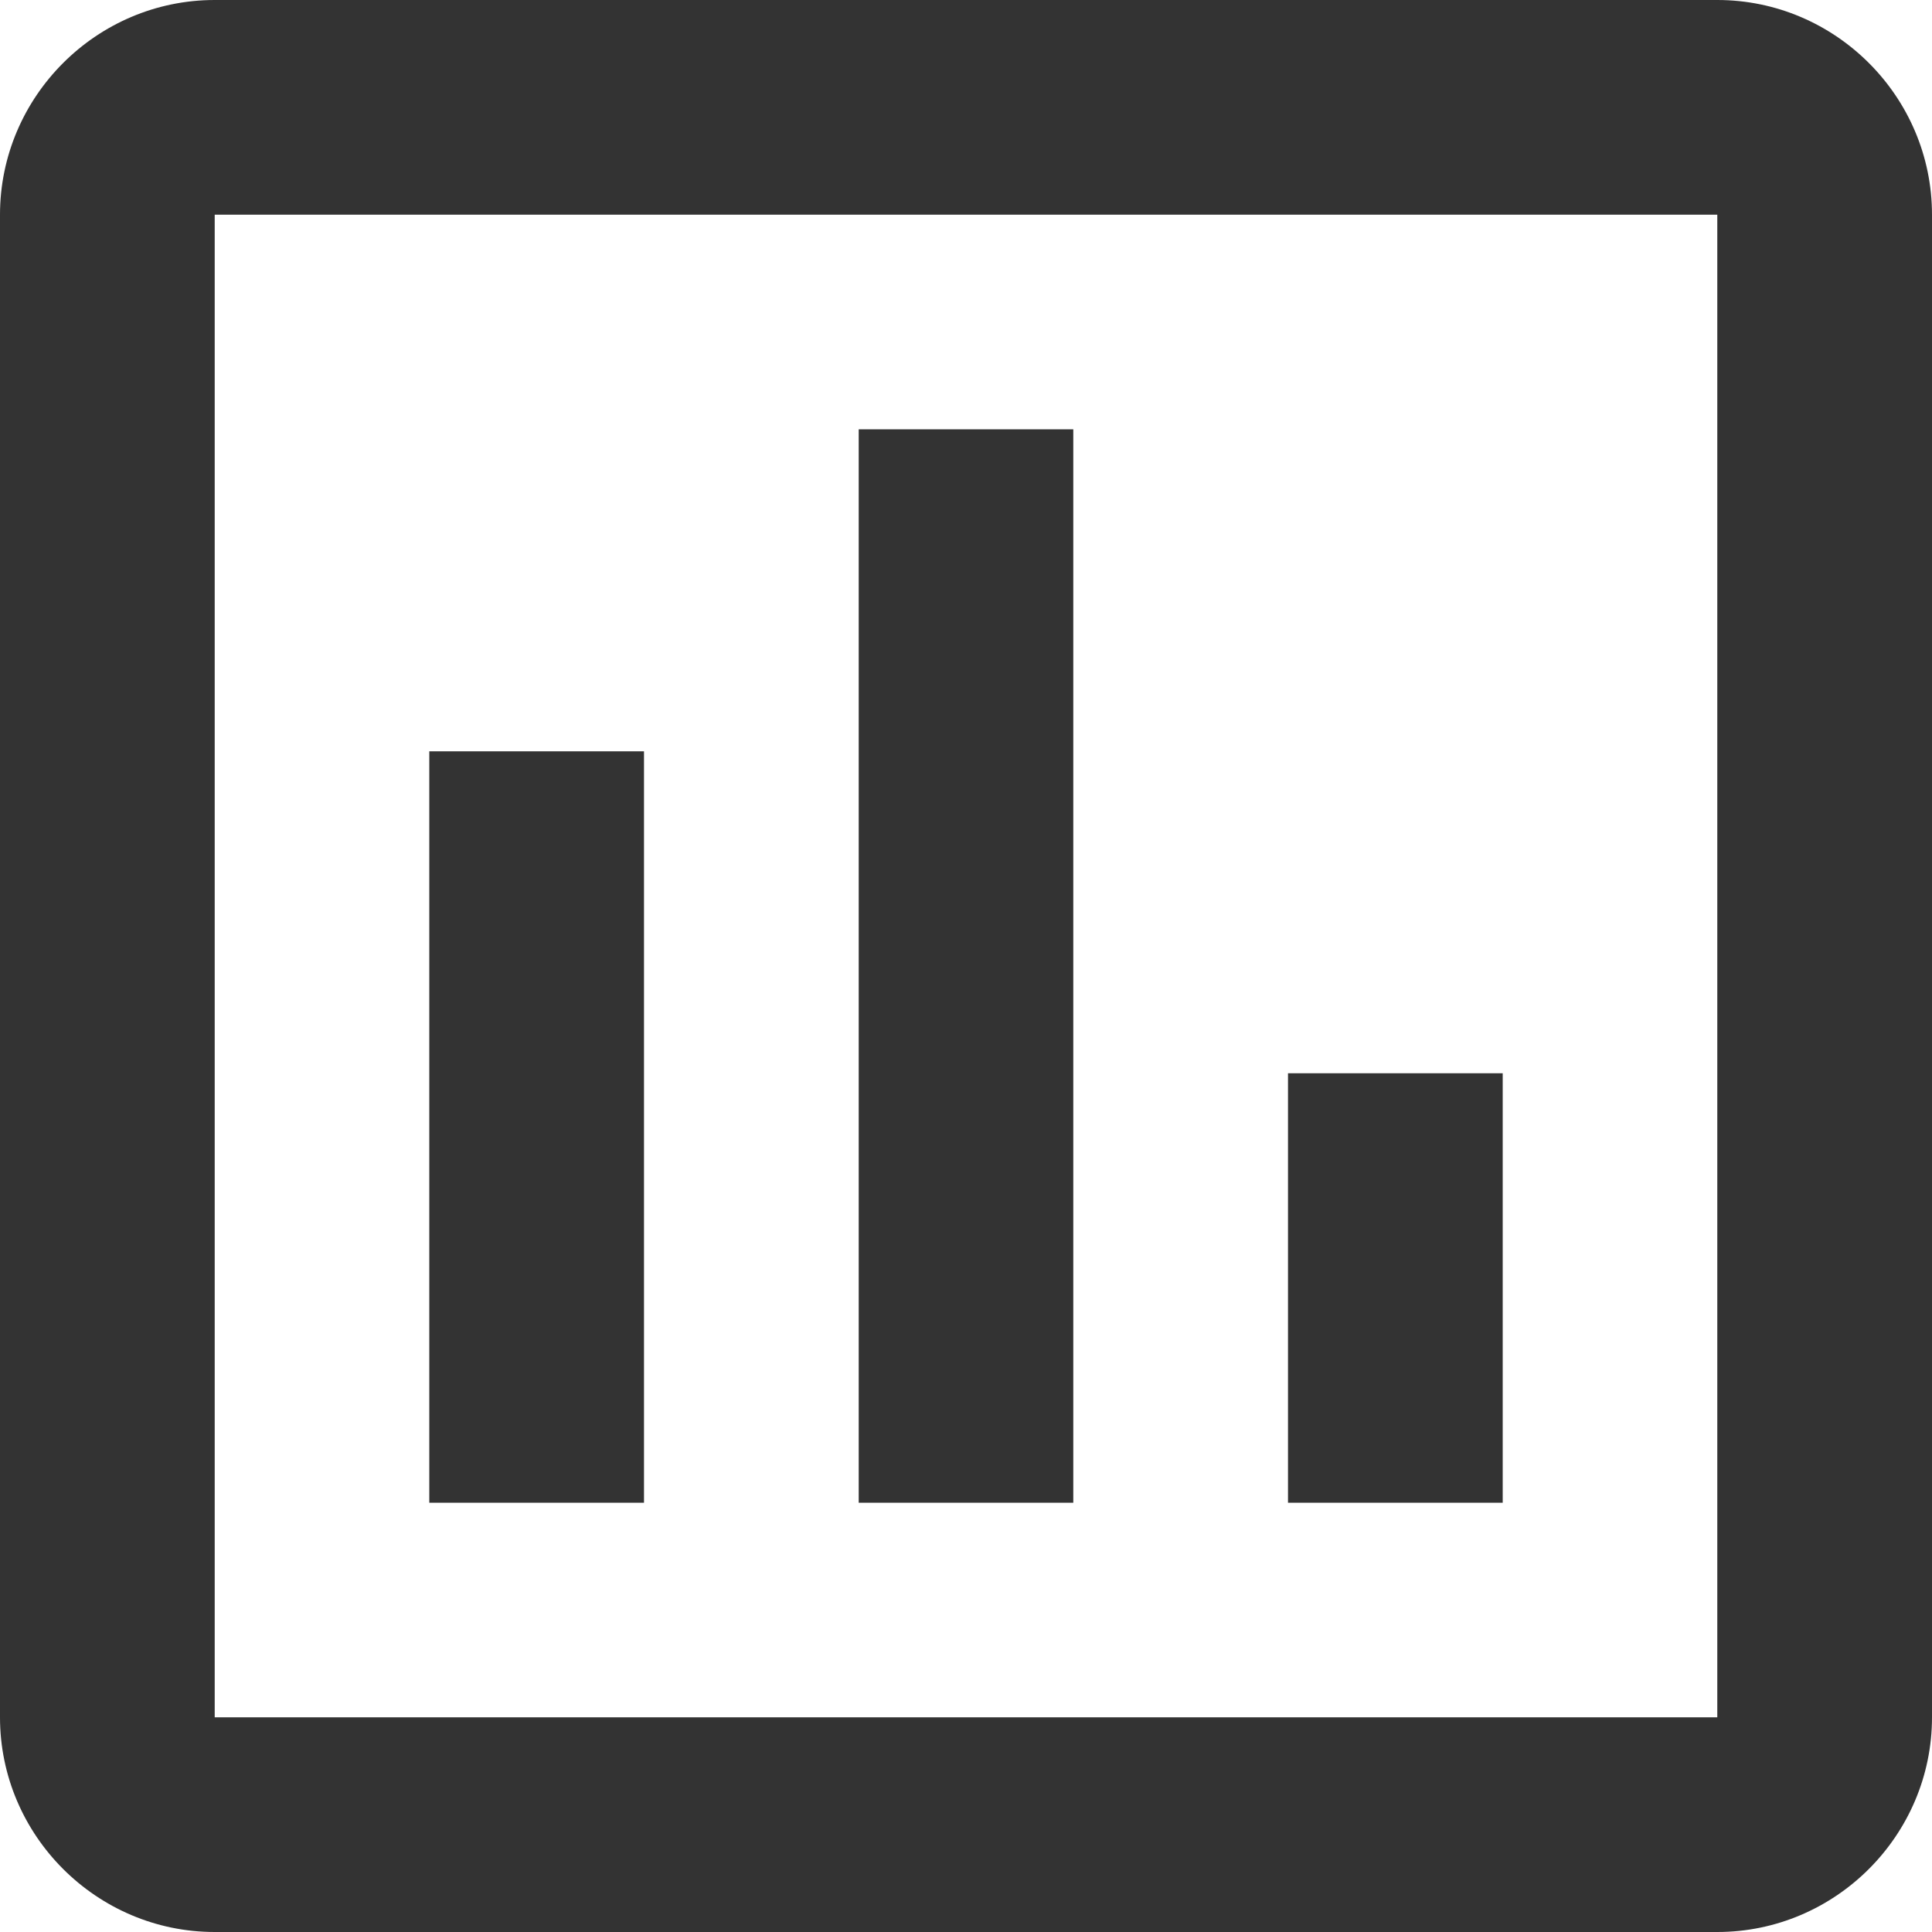
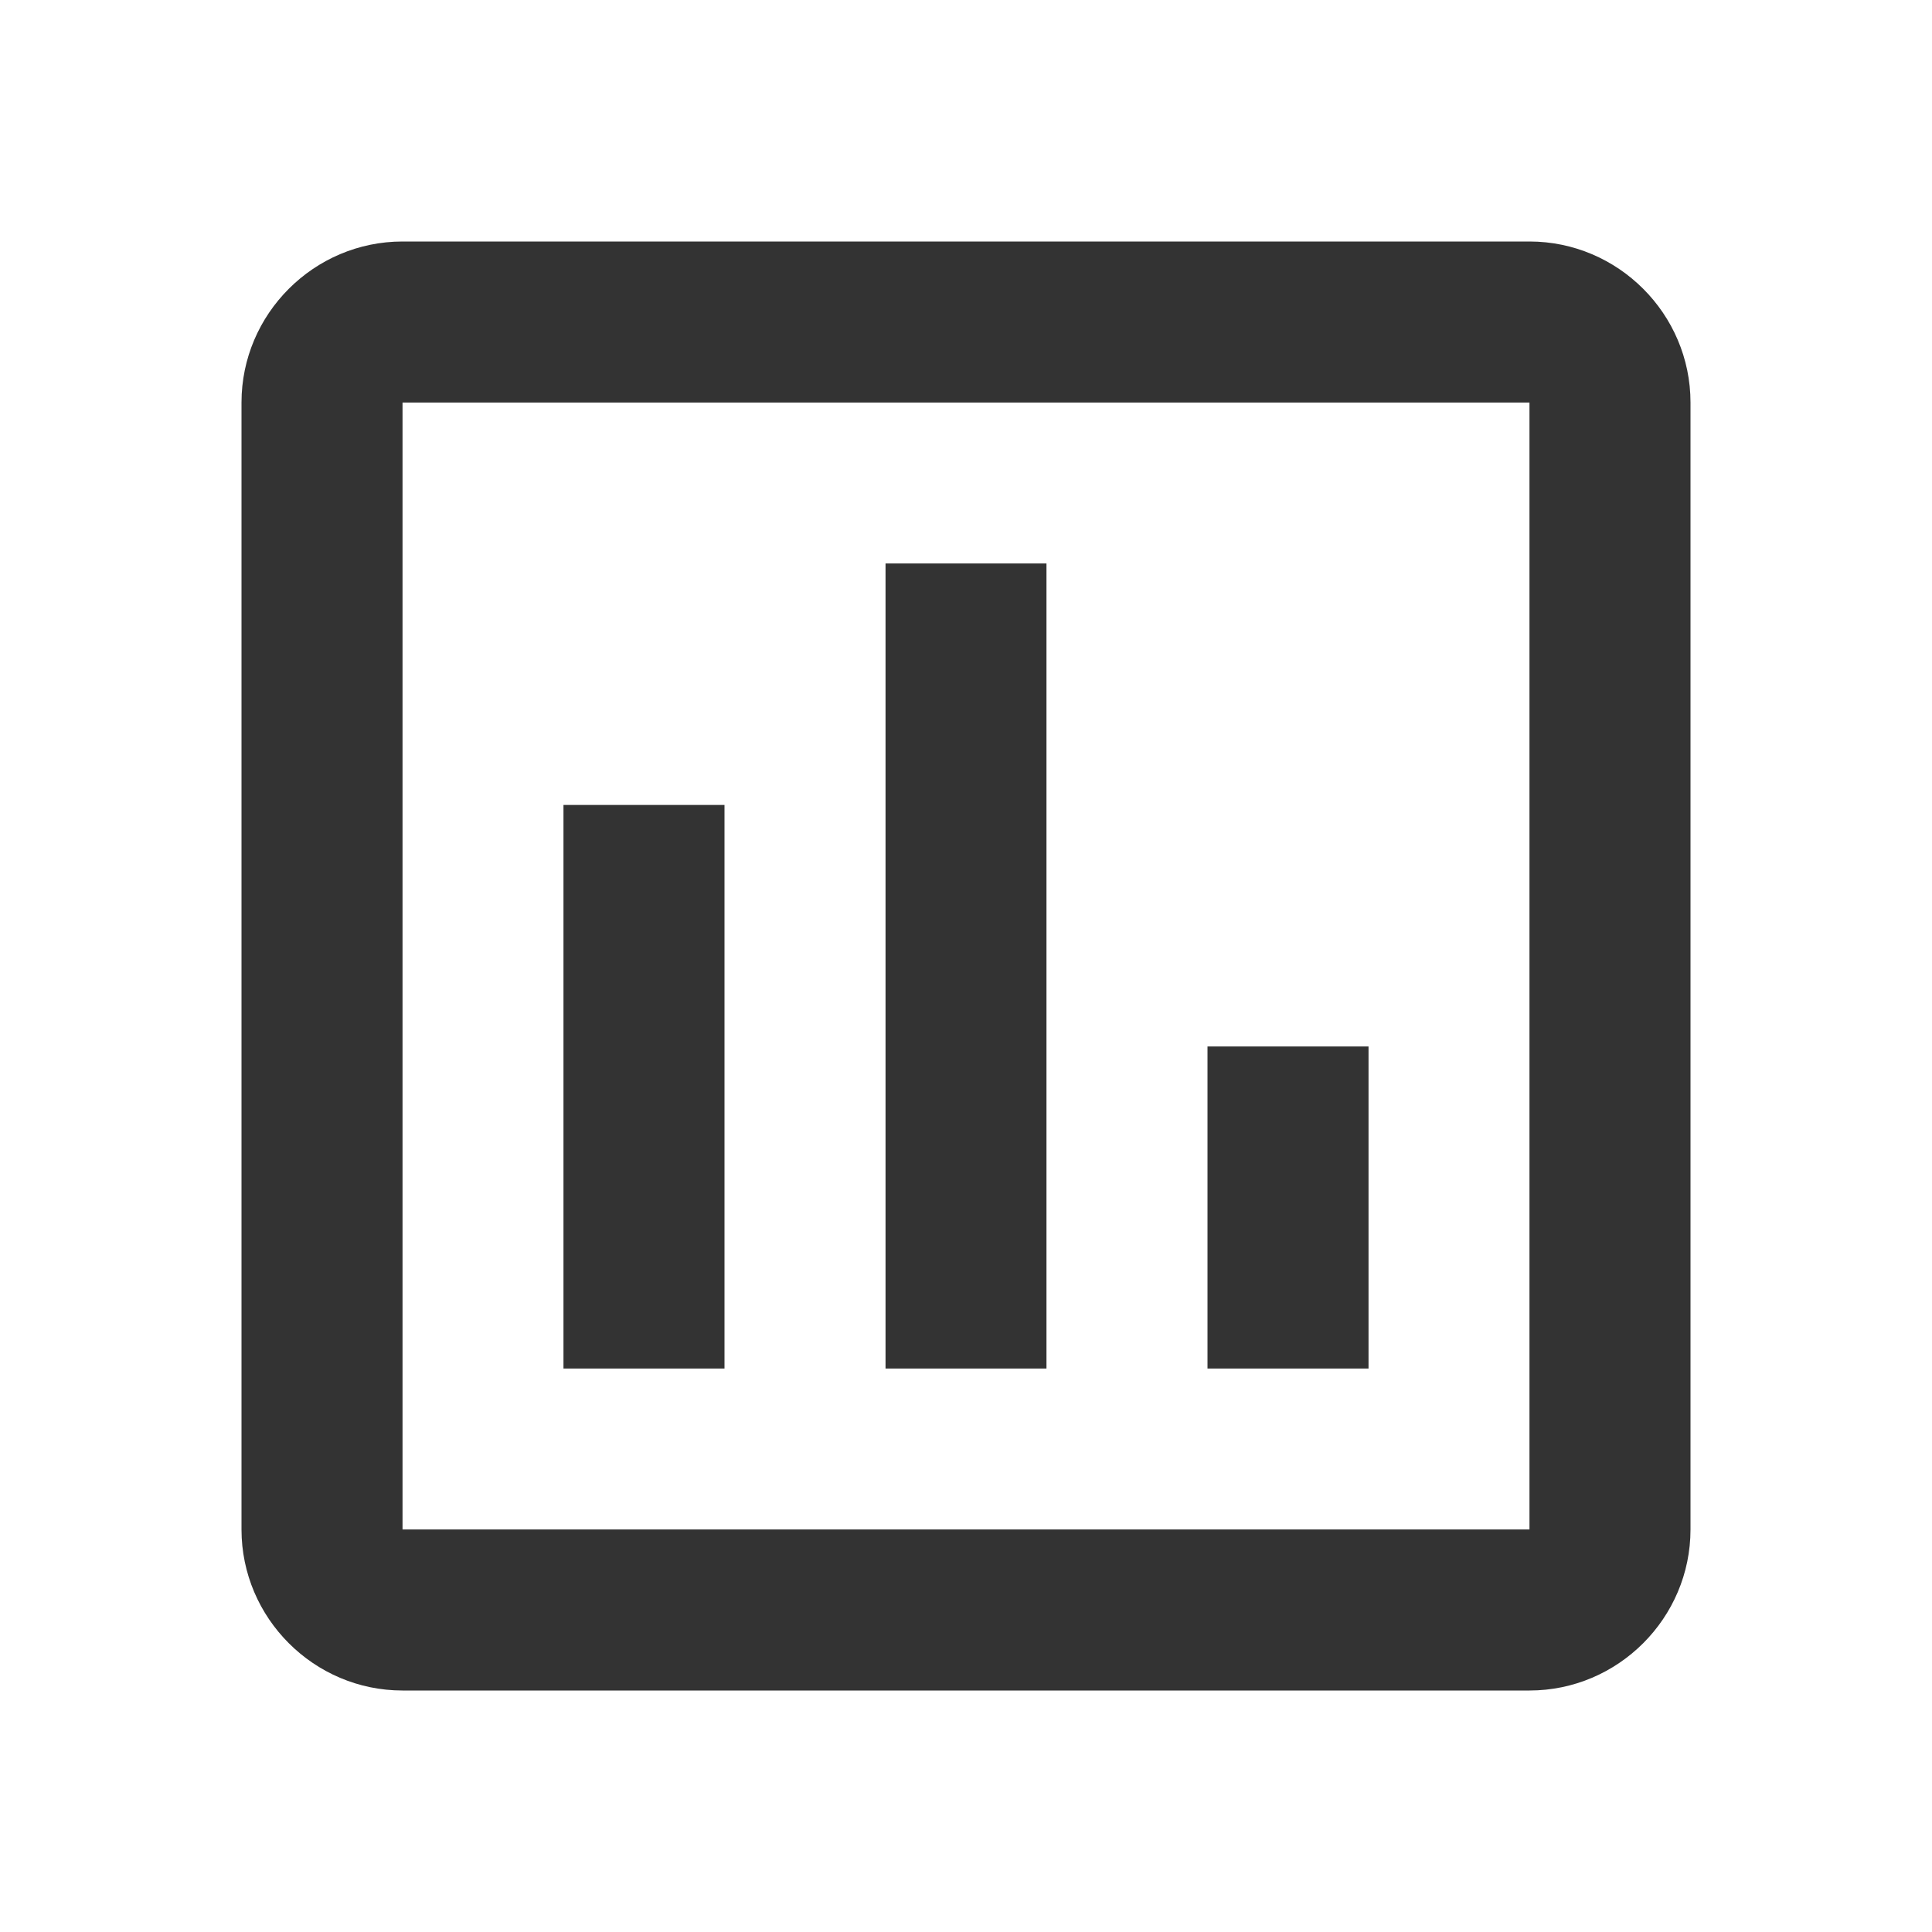
- <svg xmlns="http://www.w3.org/2000/svg" width="15" height="15" viewBox="0 0 15 15" fill="none">
-   <path d="M13.333 0H1.667C0.75 0 0 0.75 0 1.667V13.333C0 14.25 0.75 15 1.667 15H13.333C14.25 15 15 14.25 15 13.333V1.667C15 0.75 14.25 0 13.333 0ZM13.333 13.333H1.667V1.667H13.333V13.333ZM3.333 5.833H5V11.667H3.333V5.833ZM6.667 3.333H8.333V11.667H6.667V3.333ZM10 8.333H11.667V11.667H10V8.333Z" fill="#333333" />
+ <svg xmlns="http://www.w3.org/2000/svg" width="20" height="20" viewBox="0 0 20 20" fill="none">
+   <path d="M15.833 2.5H4.167C3.25 2.5 2.5 3.25 2.5 4.167V15.833C2.5 16.75 3.25 17.5 4.167 17.5H15.833C16.75 17.5 17.5 16.75 17.5 15.833V4.167C17.5 3.25 16.75 2.5 15.833 2.5ZM15.833 15.833H4.167V4.167H15.833V15.833ZM5.833 8.333H7.5V14.167H5.833V8.333ZM9.167 5.833H10.833V14.167H9.167V5.833ZM12.5 10.833H14.167V14.167H12.5V10.833Z" fill="#333333" />
</svg>
